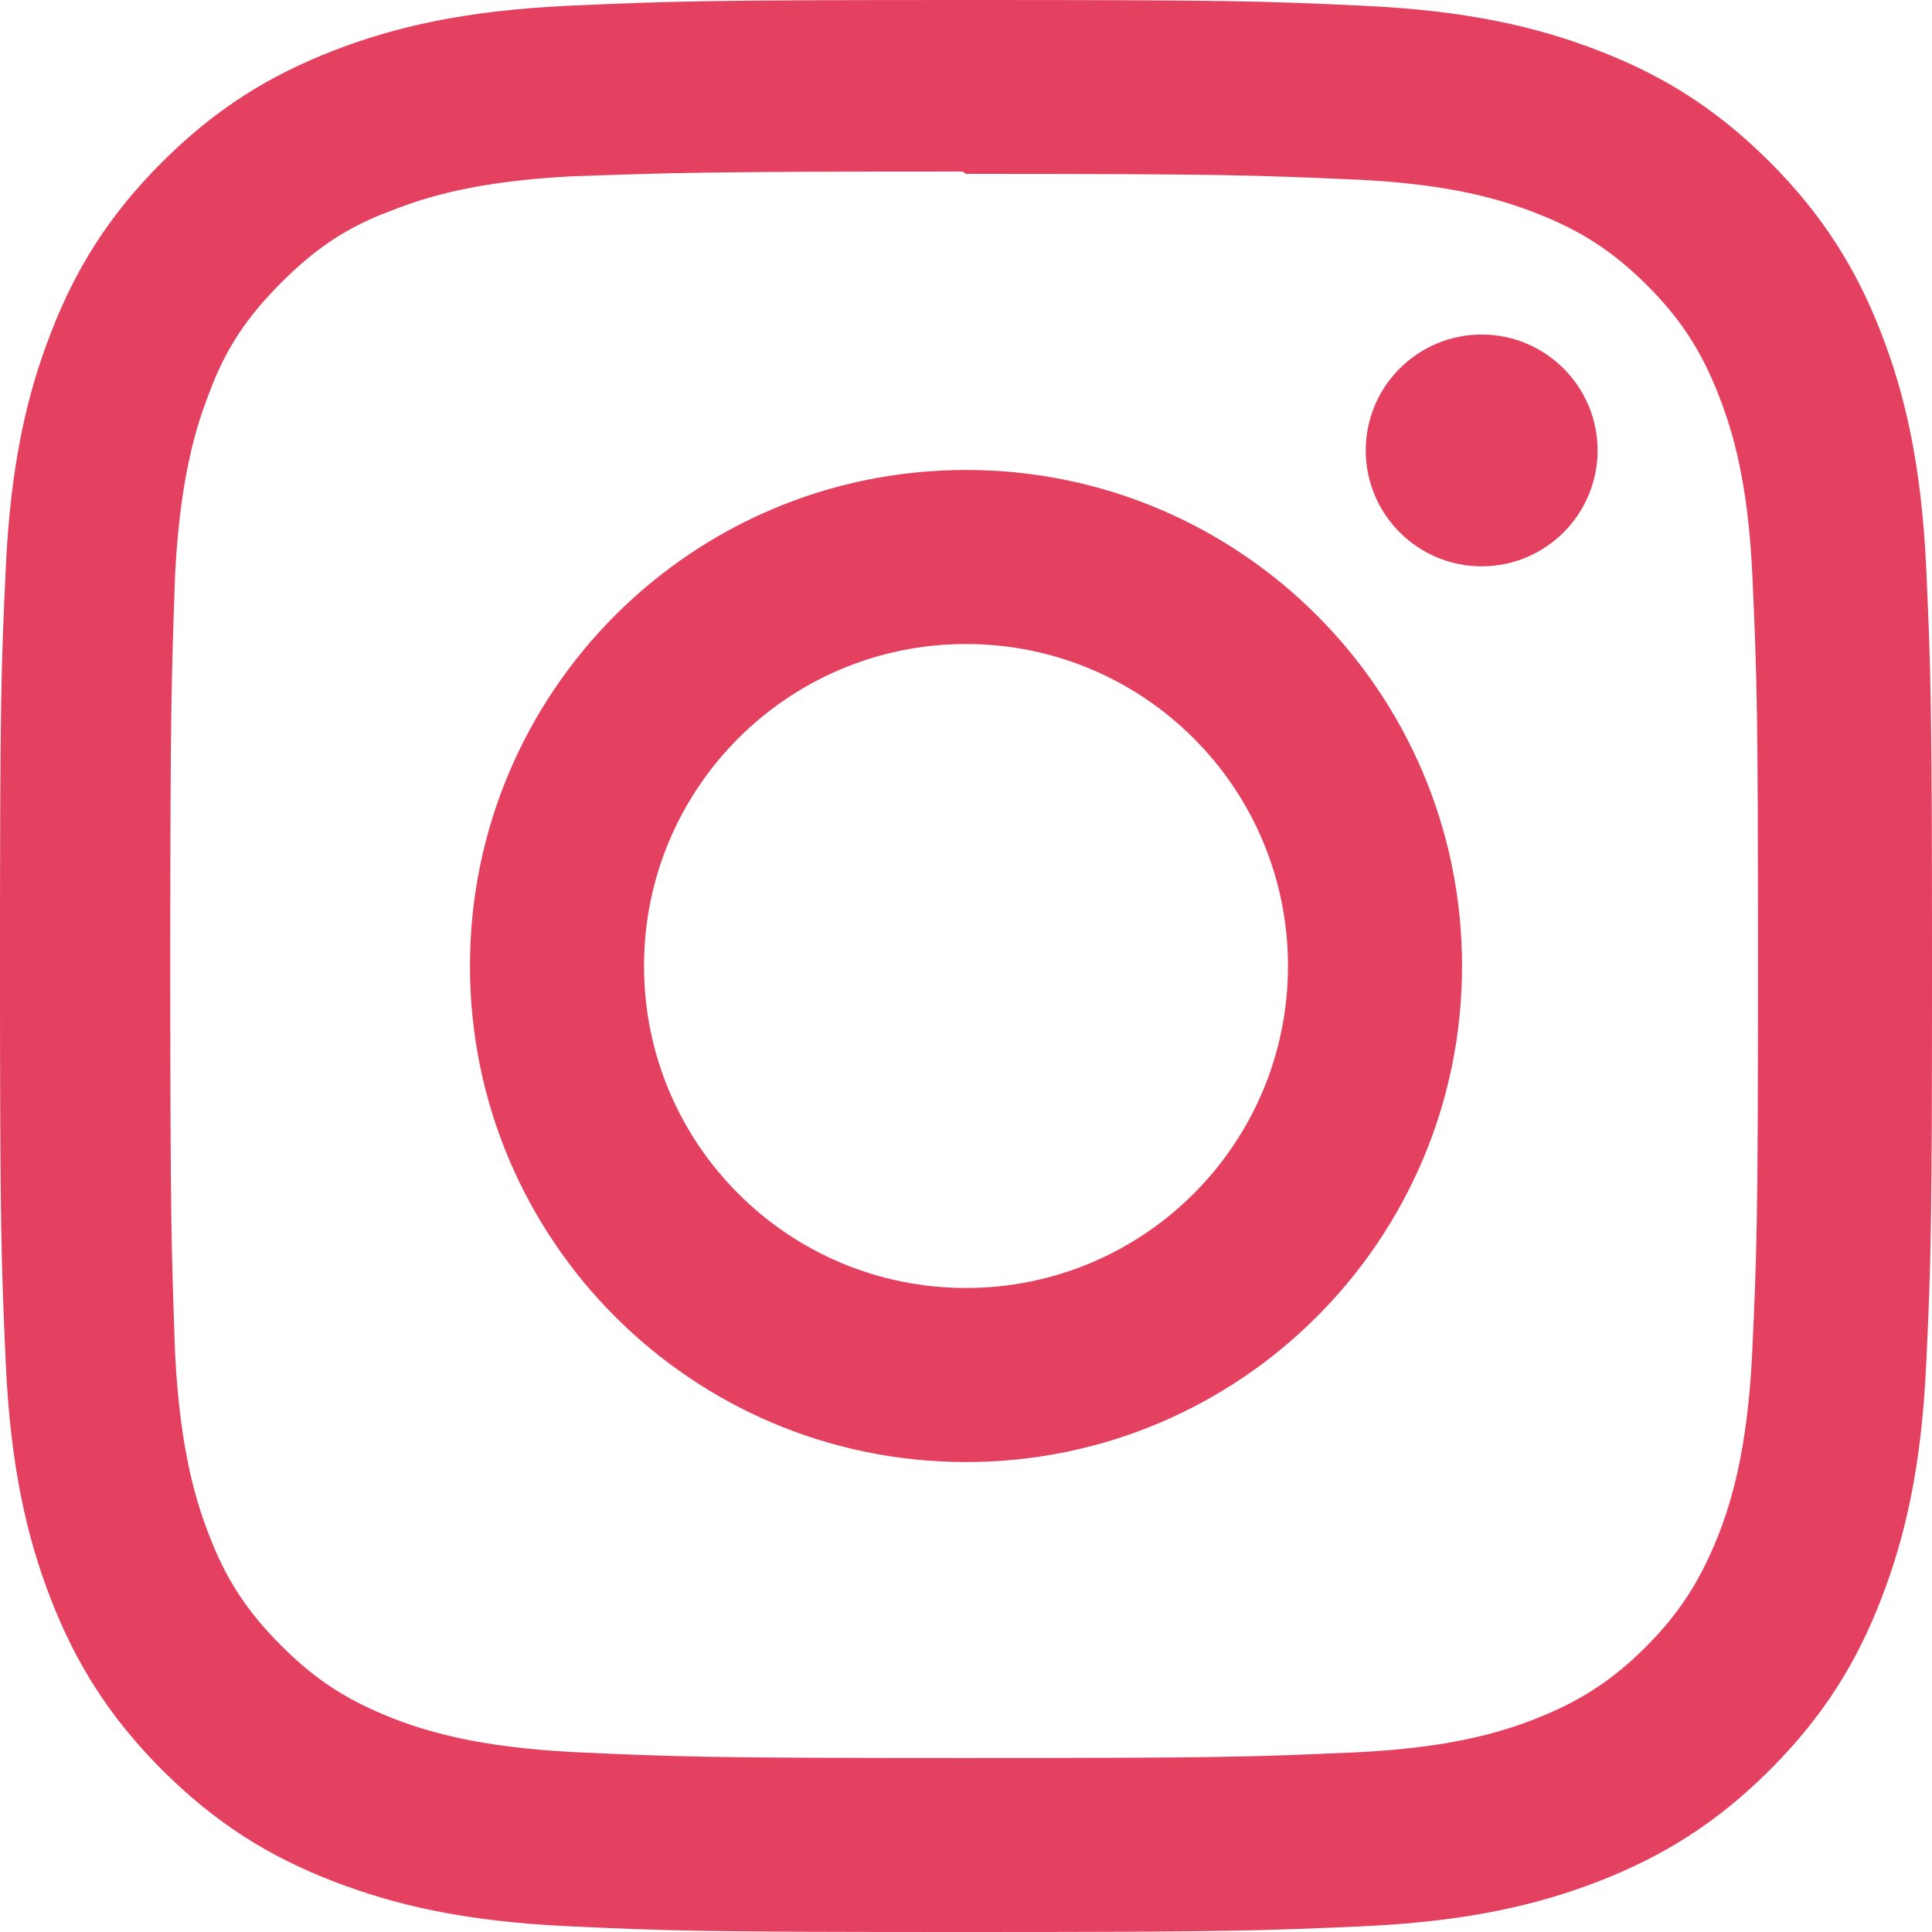
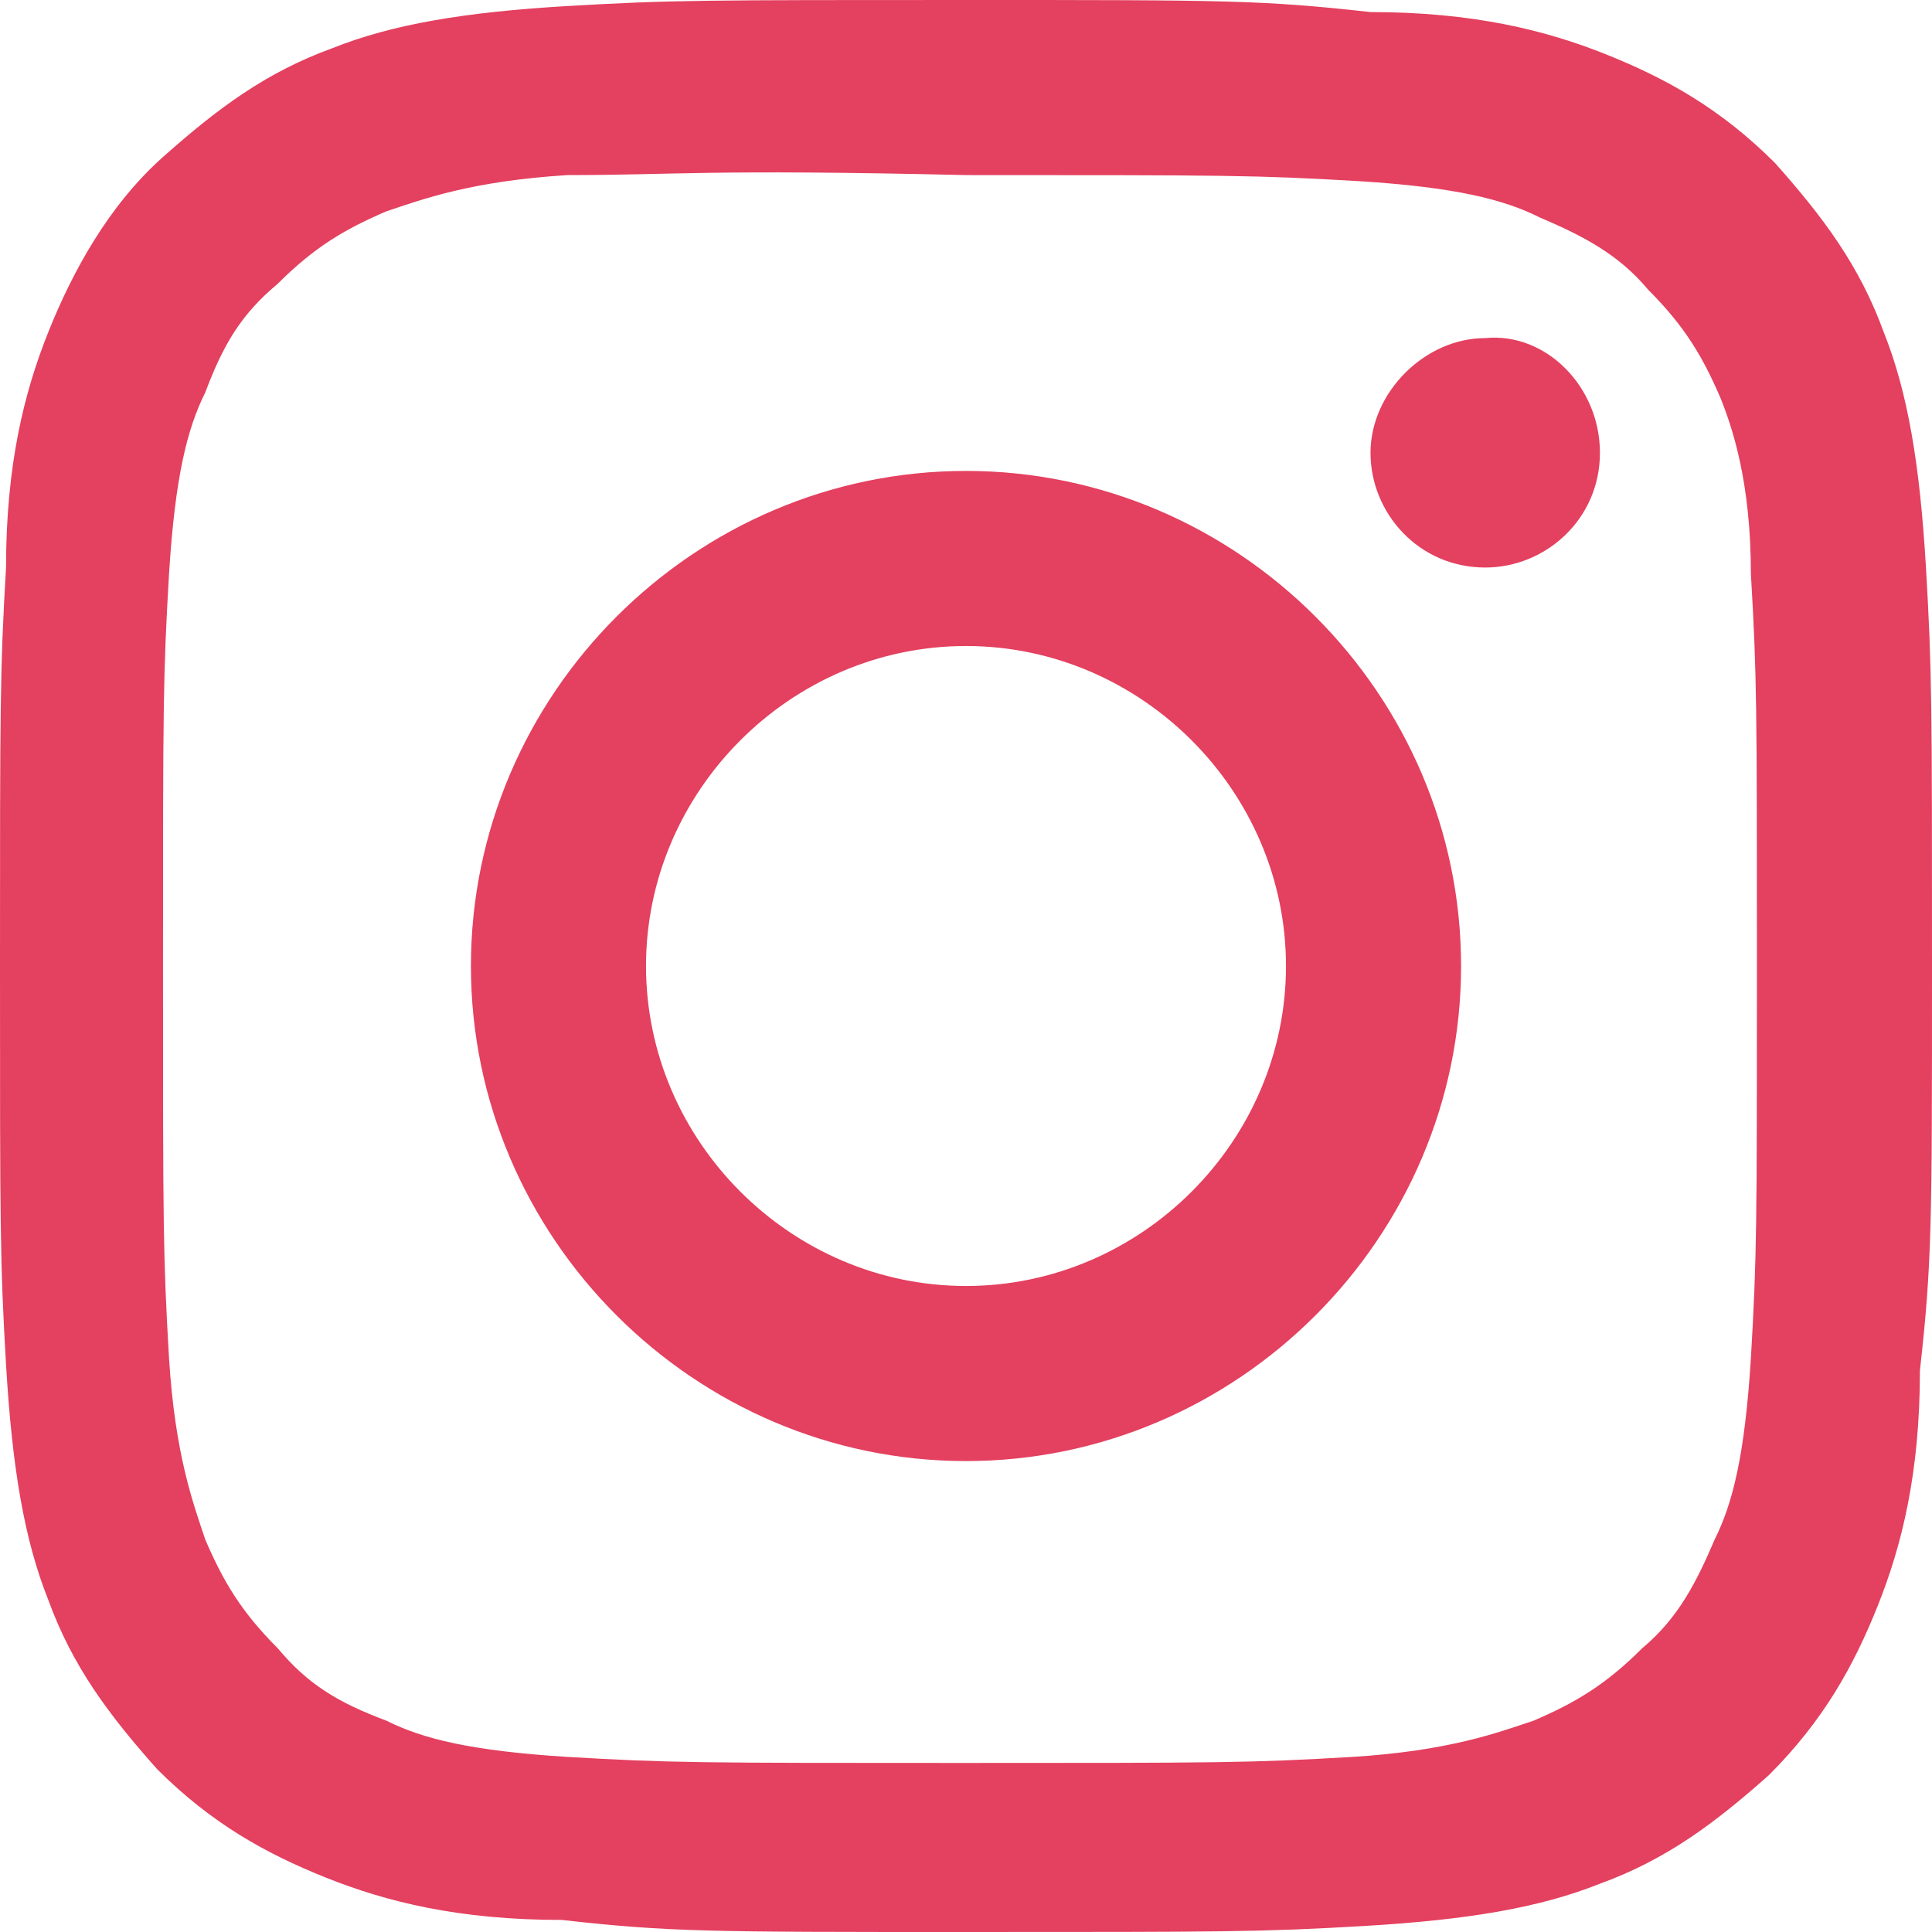
- <svg xmlns="http://www.w3.org/2000/svg" version="1.1" width="32" height="32" viewBox="0 0 32 32">
-   <path fill="#e4405f" d="M16 0c-4.347 0-4.889 0.020-6.596 0.096-1.704 0.080-2.864 0.348-3.884 0.744-1.052 0.408-1.945 0.956-2.835 1.845s-1.439 1.781-1.845 2.835c-0.396 1.020-0.665 2.18-0.744 3.884-0.080 1.707-0.096 2.249-0.096 6.596s0.020 4.889 0.096 6.596c0.080 1.703 0.348 2.864 0.744 3.884 0.408 1.051 0.956 1.945 1.845 2.835 0.889 0.888 1.781 1.439 2.835 1.845 1.021 0.395 2.181 0.665 3.884 0.744 1.707 0.080 2.249 0.096 6.596 0.096s4.889-0.020 6.596-0.096c1.703-0.080 2.864-0.349 3.884-0.744 1.051-0.408 1.945-0.957 2.835-1.845 0.888-0.889 1.439-1.78 1.845-2.835 0.395-1.020 0.665-2.181 0.744-3.884 0.080-1.707 0.096-2.249 0.096-6.596s-0.020-4.889-0.096-6.596c-0.080-1.703-0.349-2.865-0.744-3.884-0.408-1.052-0.957-1.945-1.845-2.835-0.889-0.889-1.78-1.439-2.835-1.845-1.020-0.396-2.181-0.665-3.884-0.744-1.707-0.080-2.249-0.096-6.596-0.096zM16 2.88c4.271 0 4.78 0.021 6.467 0.095 1.56 0.073 2.407 0.332 2.969 0.553 0.749 0.289 1.28 0.636 1.843 1.195 0.559 0.56 0.905 1.092 1.195 1.841 0.219 0.563 0.48 1.409 0.551 2.969 0.076 1.688 0.093 2.195 0.093 6.467s-0.020 4.78-0.099 6.467c-0.081 1.56-0.341 2.407-0.561 2.969-0.299 0.749-0.639 1.28-1.199 1.843-0.559 0.559-1.099 0.905-1.84 1.195-0.56 0.219-1.42 0.48-2.98 0.551-1.699 0.076-2.199 0.093-6.479 0.093-4.281 0-4.781-0.020-6.479-0.099-1.561-0.081-2.421-0.341-2.981-0.561-0.759-0.299-1.28-0.639-1.839-1.199-0.561-0.559-0.92-1.099-1.2-1.84-0.22-0.56-0.479-1.42-0.56-2.98-0.060-1.68-0.081-2.199-0.081-6.459 0-4.261 0.021-4.781 0.081-6.481 0.081-1.56 0.34-2.419 0.56-2.979 0.28-0.76 0.639-1.28 1.2-1.841 0.559-0.559 1.080-0.919 1.839-1.197 0.56-0.221 1.401-0.481 2.961-0.561 1.7-0.060 2.2-0.080 6.479-0.080zM16 7.784c-4.54 0-8.216 3.68-8.216 8.216 0 4.54 3.68 8.216 8.216 8.216 4.54 0 8.216-3.68 8.216-8.216 0-4.54-3.68-8.216-8.216-8.216zM16 21.333c-2.947 0-5.333-2.387-5.333-5.333s2.387-5.333 5.333-5.333 5.333 2.387 5.333 5.333-2.387 5.333-5.333 5.333zM26.461 7.46c0 1.060-0.861 1.92-1.92 1.92-1.060 0-1.92-0.861-1.92-1.92s0.861-1.919 1.92-1.919c1.057-0.001 1.92 0.86 1.92 1.919z" />
+ <svg xmlns="http://www.w3.org/2000/svg" version="1.1" id="Layer_1" x="0px" y="0px" viewBox="0 0 32 32" style="enable-background:new 0 0 32 32;" xml:space="preserve">
+   <style type="text/css">
+ 	.st0{fill:#E4405F;}
+ </style>
+   <path class="st0" d="M16,0c-4.3,0-4.9,0-6.6,0.1C7.7,0.2,6.5,0.4,5.5,0.8c-1.1,0.4-1.9,1-2.8,1.8S1.2,4.5,0.8,5.5  c-0.4,1-0.7,2.2-0.7,3.9C0,11.1,0,11.7,0,16s0,4.9,0.1,6.6c0.1,1.7,0.3,2.9,0.7,3.9c0.4,1.1,1,1.9,1.8,2.8c0.9,0.9,1.8,1.4,2.8,1.8  c1,0.4,2.2,0.7,3.9,0.7C11.1,32,11.7,32,16,32s4.9,0,6.6-0.1c1.7-0.1,2.9-0.3,3.9-0.7c1.1-0.4,1.9-1,2.8-1.8  c0.9-0.9,1.4-1.8,1.8-2.8c0.4-1,0.7-2.2,0.7-3.9C32,20.9,32,20.3,32,16s0-4.9-0.1-6.6c-0.1-1.7-0.3-2.9-0.7-3.9  c-0.4-1.1-1-1.9-1.8-2.8c-0.9-0.9-1.8-1.4-2.8-1.8c-1-0.4-2.2-0.7-3.9-0.7C20.9,0,20.3,0,16,0z M16,2.9c4.3,0,4.8,0,6.5,0.1  c1.6,0.1,2.4,0.3,3,0.6c0.7,0.3,1.3,0.6,1.8,1.2c0.6,0.6,0.9,1.1,1.2,1.8C28.7,7.1,29,8,29,9.5c0.1,1.7,0.1,2.2,0.1,6.5  s0,4.8-0.1,6.5c-0.1,1.6-0.3,2.4-0.6,3c-0.3,0.7-0.6,1.3-1.2,1.8c-0.6,0.6-1.1,0.9-1.8,1.2c-0.6,0.2-1.4,0.5-3,0.6  c-1.7,0.1-2.2,0.1-6.5,0.1c-4.3,0-4.8,0-6.5-0.1c-1.6-0.1-2.4-0.3-3-0.6c-0.8-0.3-1.3-0.6-1.8-1.2c-0.6-0.6-0.9-1.1-1.2-1.8  c-0.2-0.6-0.5-1.4-0.6-3c-0.1-1.7-0.1-2.2-0.1-6.5c0-4.3,0-4.8,0.1-6.5c0.1-1.6,0.3-2.4,0.6-3c0.3-0.8,0.6-1.3,1.2-1.8  c0.6-0.6,1.1-0.9,1.8-1.2c0.6-0.2,1.4-0.5,3-0.6C11.2,2.9,11.7,2.8,16,2.9L16,2.9z M16,7.8c-4.5,0-8.2,3.7-8.2,8.2  c0,4.5,3.7,8.2,8.2,8.2c4.5,0,8.2-3.7,8.2-8.2C24.2,11.5,20.5,7.8,16,7.8z M16,21.3c-2.9,0-5.3-2.4-5.3-5.3s2.4-5.3,5.3-5.3  s5.3,2.4,5.3,5.3S18.9,21.3,16,21.3z M26.5,7.5c0,1.1-0.9,1.9-1.9,1.9c-1.1,0-1.9-0.9-1.9-1.9s0.9-1.9,1.9-1.9  C25.6,5.5,26.5,6.4,26.5,7.5z" />
</svg>
